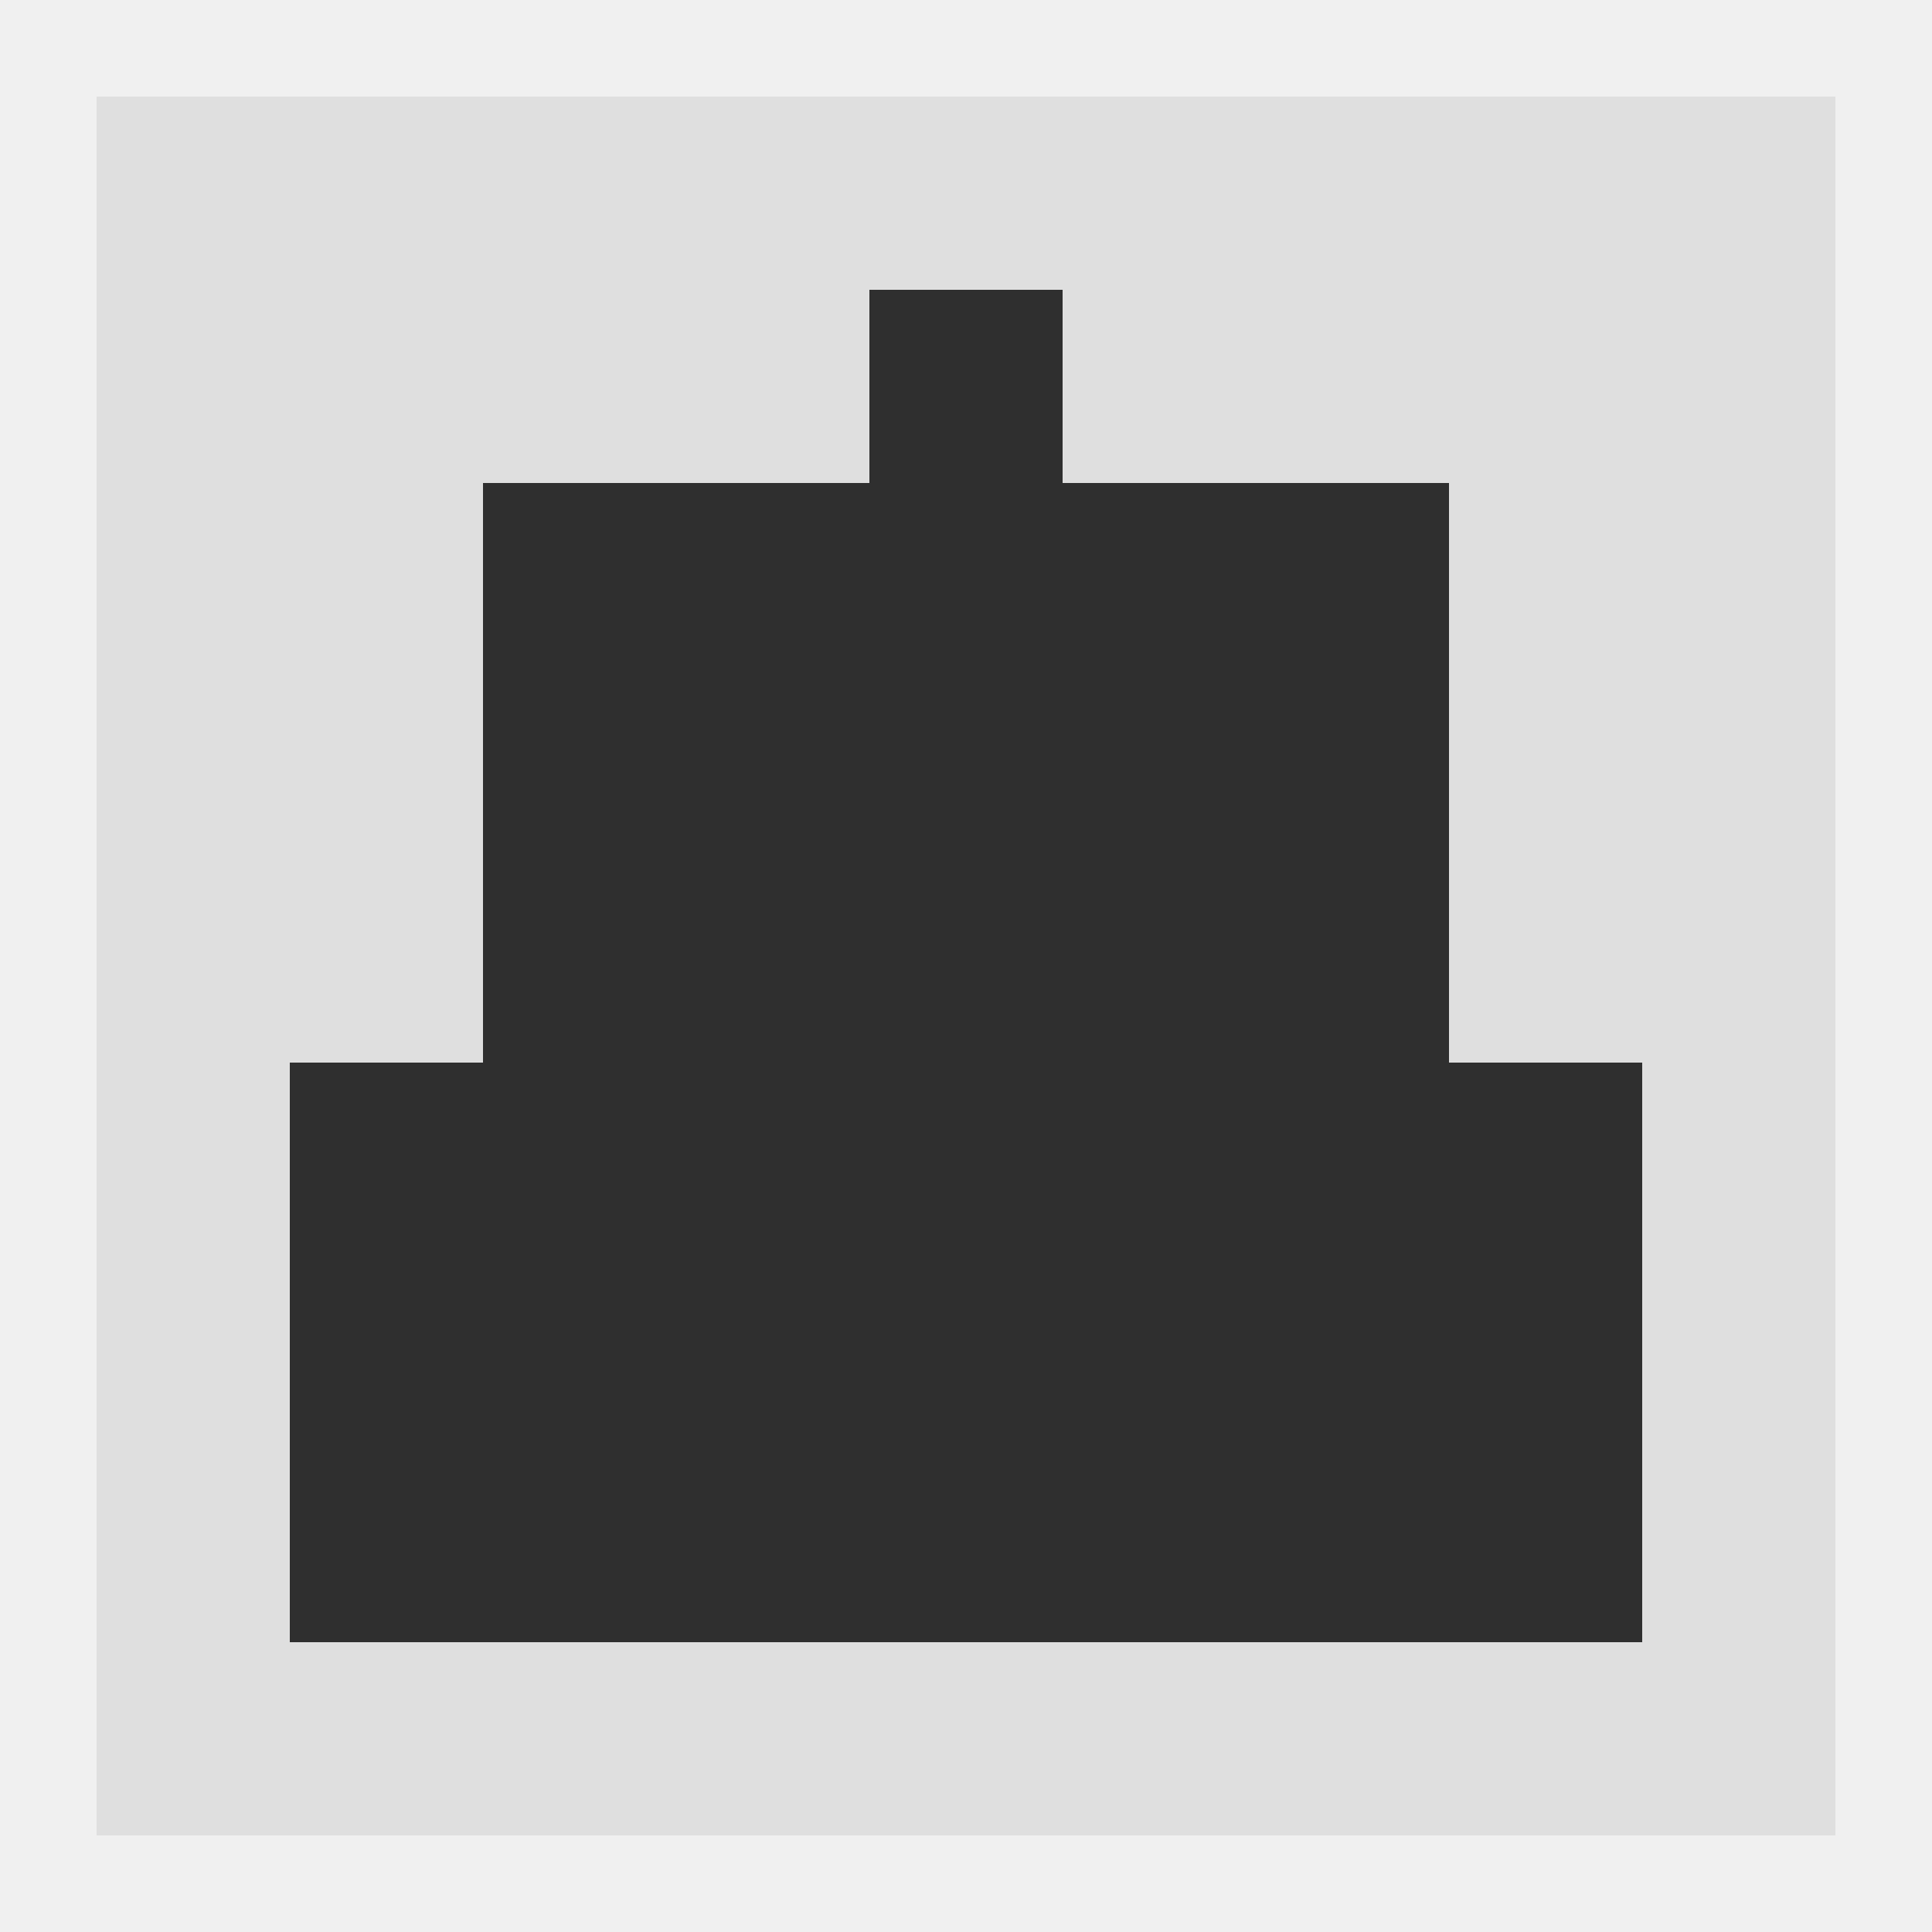
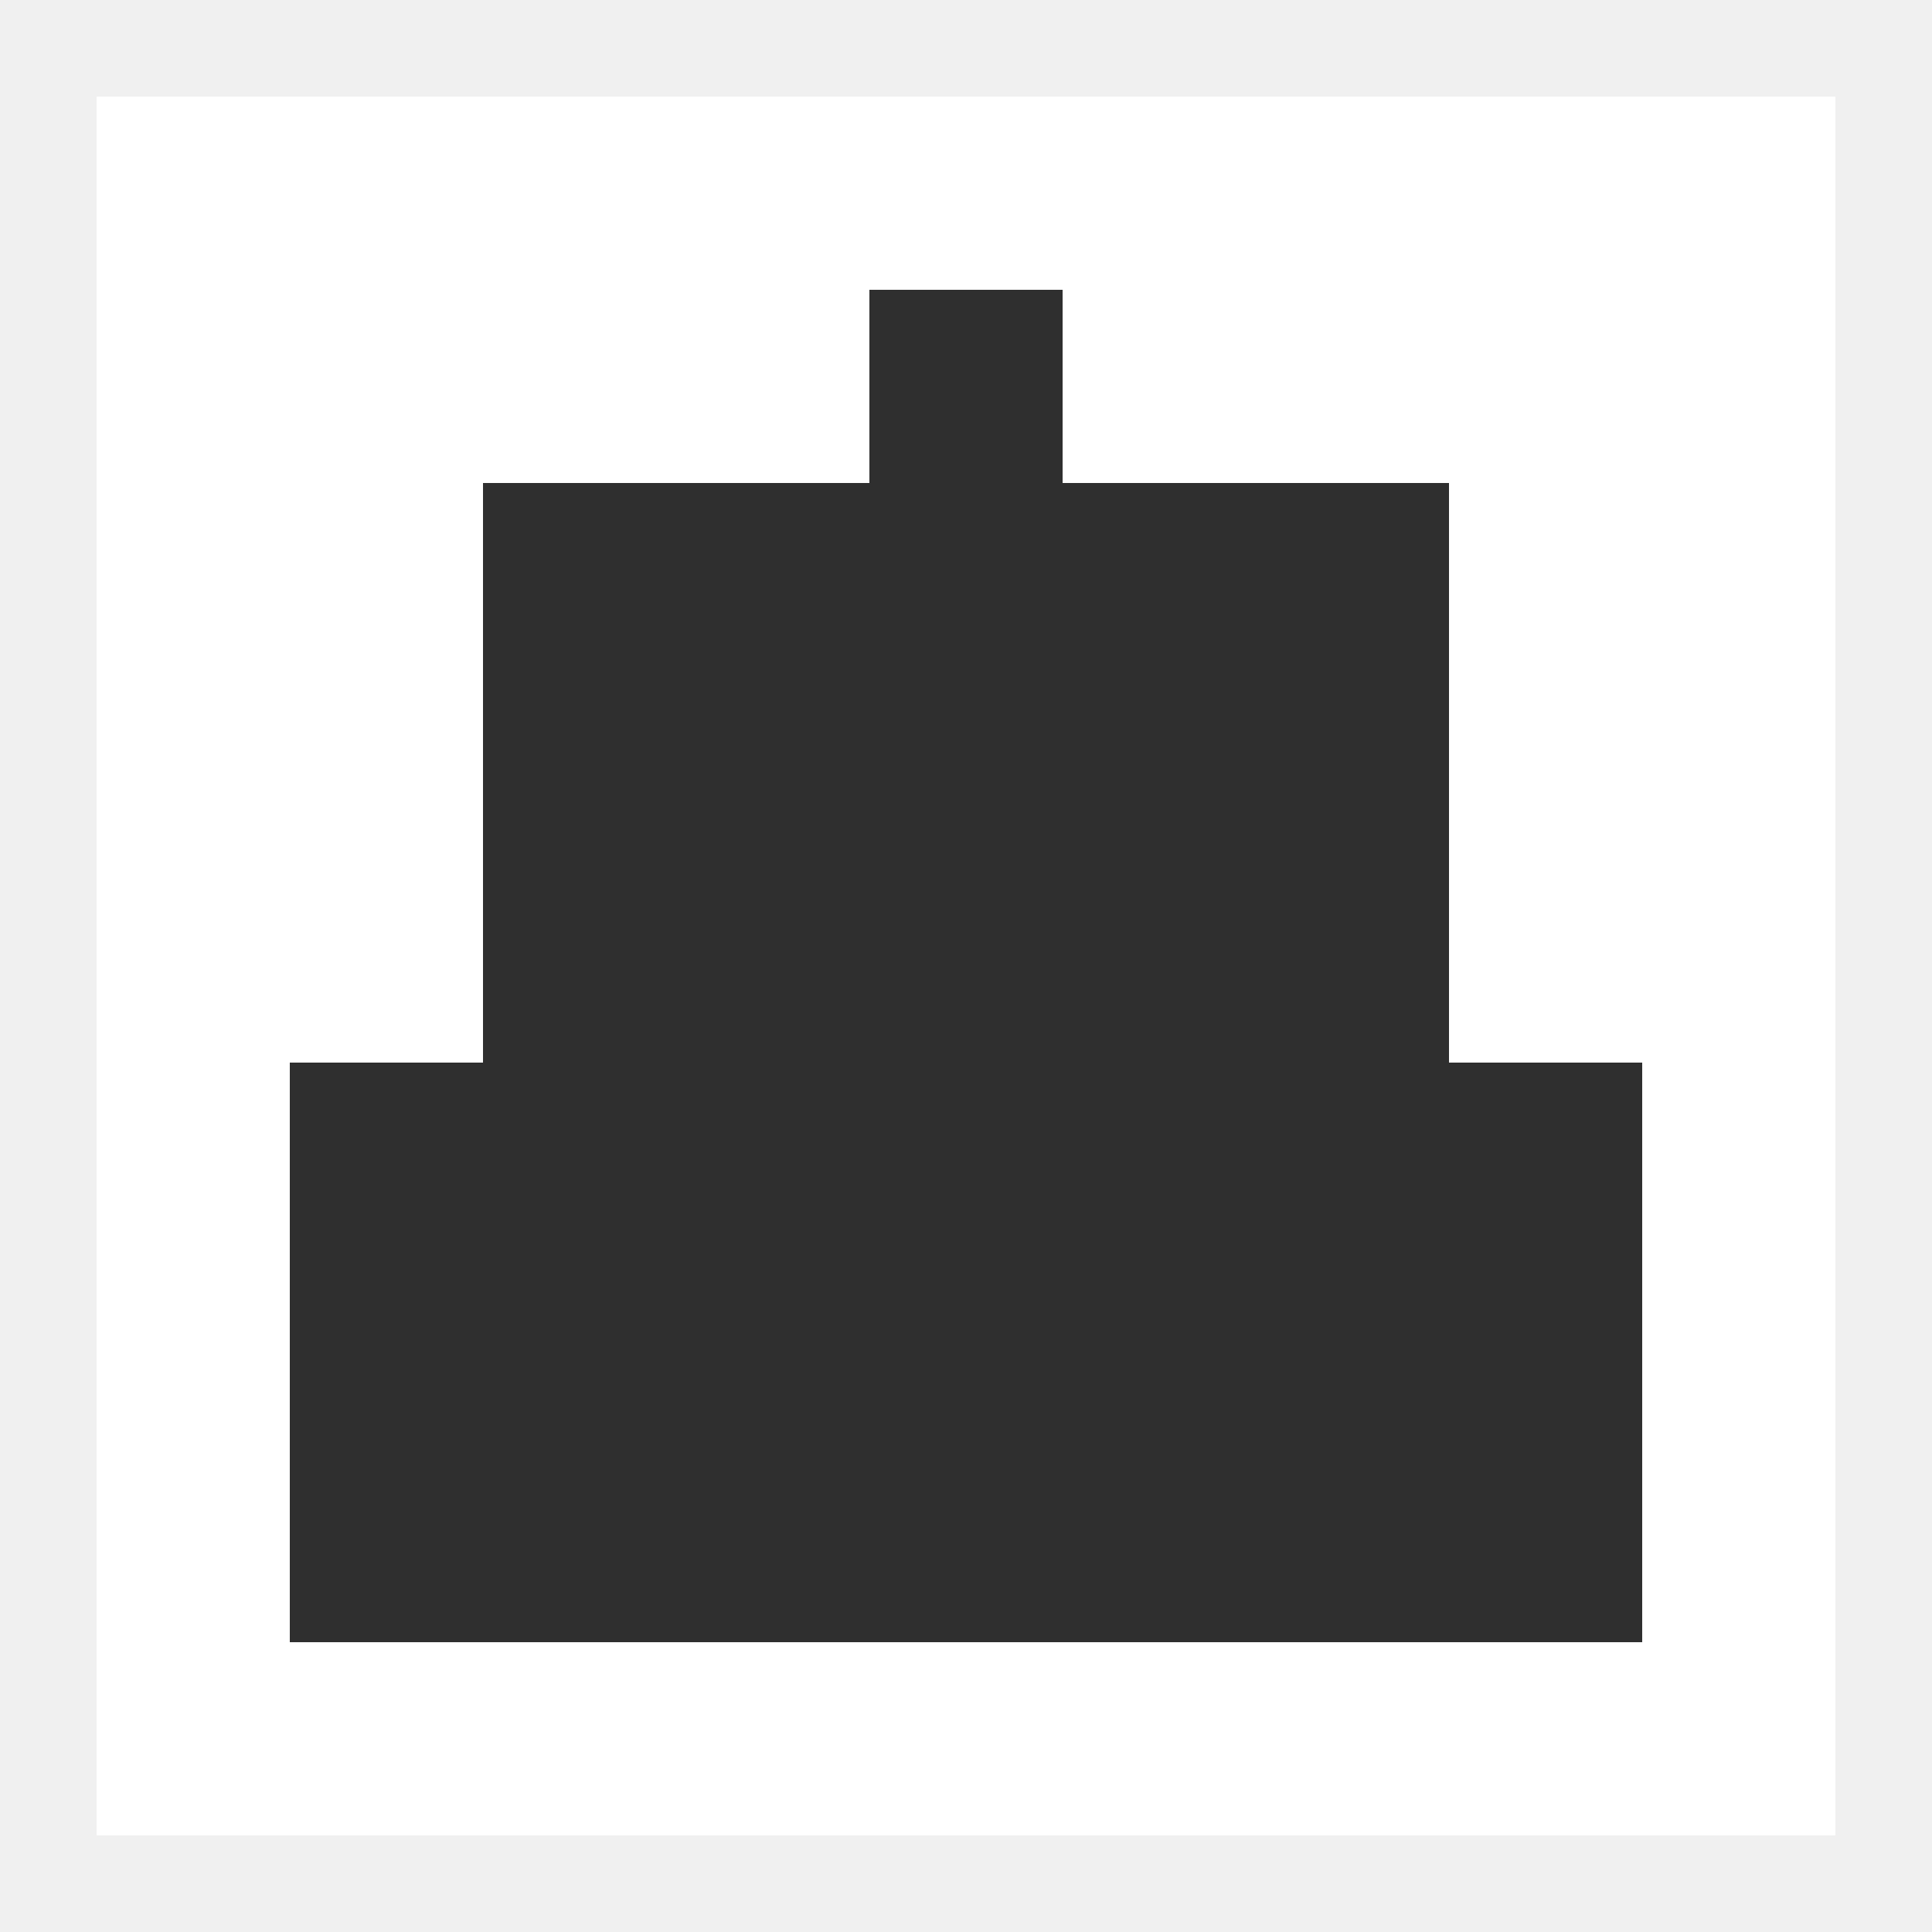
<svg xmlns="http://www.w3.org/2000/svg" viewBox="0 0 20 20" width="300" height="300">
  <g stroke-width="2" stroke="none" fill="#7f7f7f" transform="translate(2,2)">
-     <path d="M-1,-1h18v18h-18Z" fill="#dfdfdf" />
+     <path d="M-1,-1h18v18h-18Z" fill="#ffffff" />
    <path d="M1,9h14v6h-14Z M3,3h10v8h-10Z M7,1h2v4h-2Z" fill="#2f2f2f" />
  </g>
</svg>
